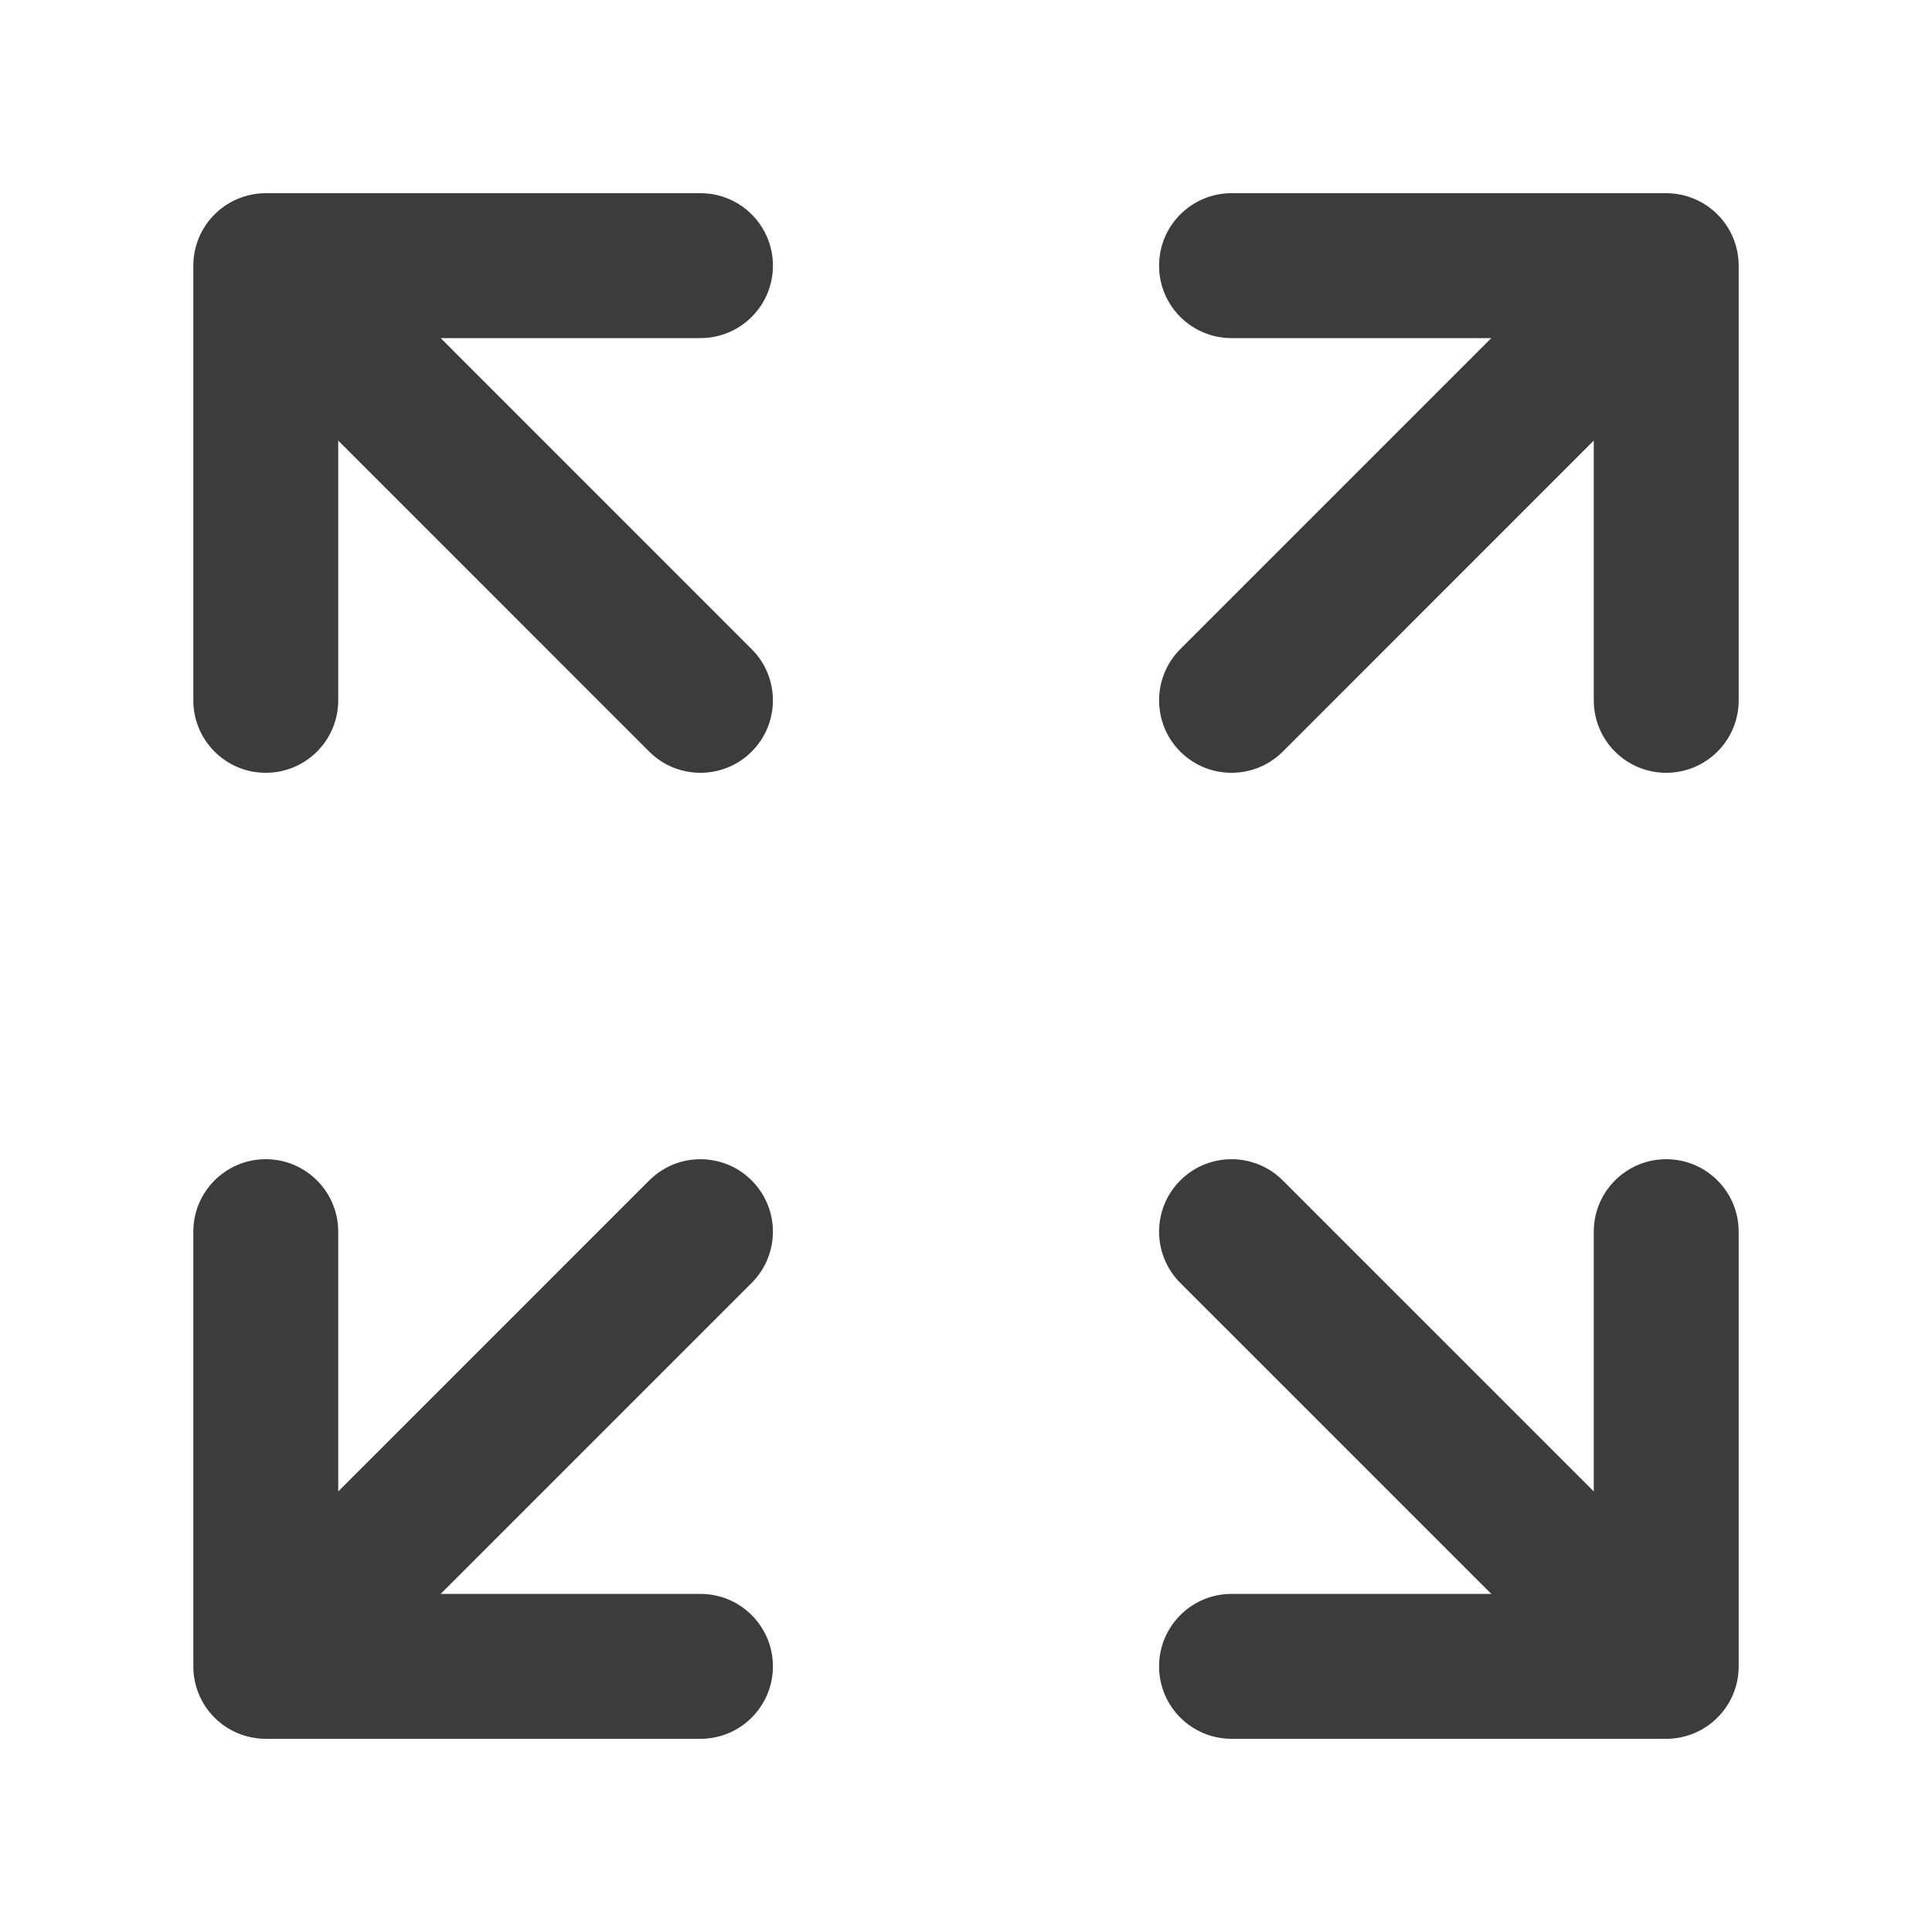
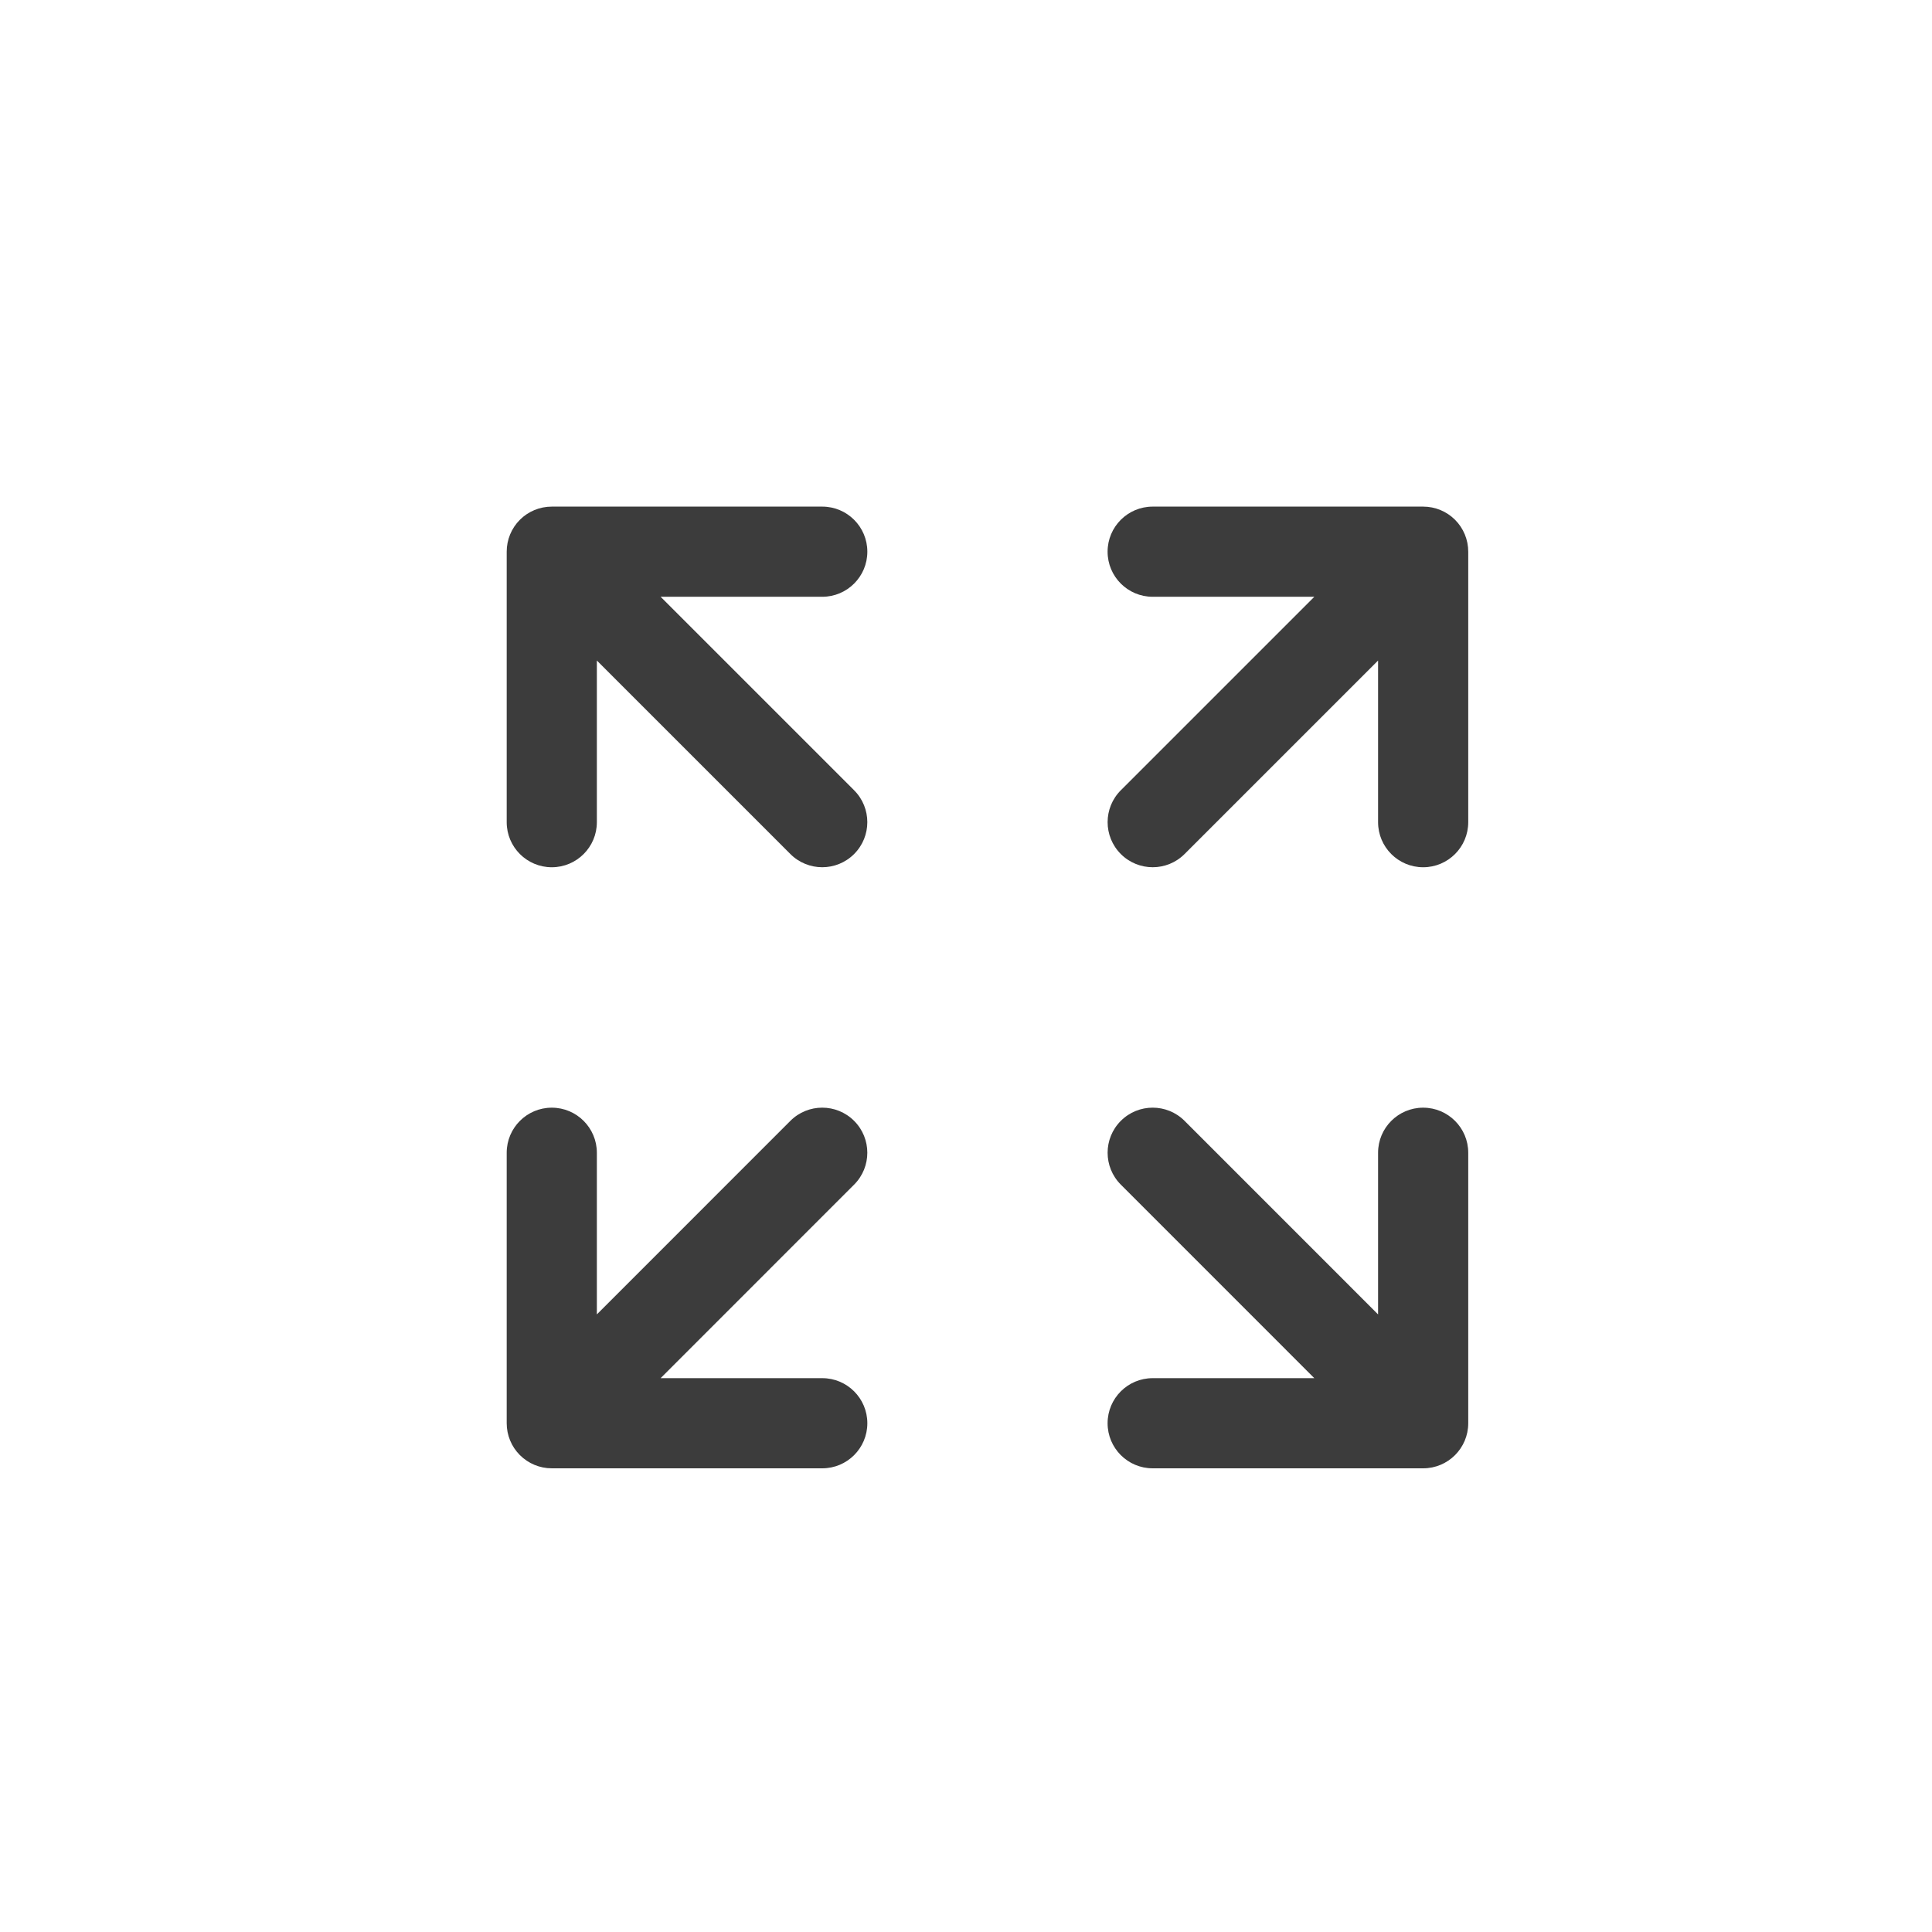
- <svg xmlns="http://www.w3.org/2000/svg" width="32" height="32" viewBox="0 0 32 32" fill="none">
-   <path fill-rule="evenodd" clip-rule="evenodd" d="M3.553 3.552C3.778 3.327 4.084 3.2 4.402 3.2L11.602 3.2C12.265 3.2 12.802 3.737 12.802 4.4C12.802 5.063 12.265 5.6 11.602 5.6L7.299 5.6L12.45 10.752C12.919 11.22 12.919 11.98 12.45 12.449C11.982 12.917 11.222 12.917 10.753 12.449L5.602 7.297L5.602 11.6C5.602 12.263 5.065 12.8 4.402 12.8C3.739 12.8 3.202 12.263 3.202 11.6L3.202 4.4C3.202 4.082 3.328 3.777 3.553 3.552ZM19.198 4.4C19.198 3.737 19.735 3.2 20.398 3.2H27.598C27.916 3.2 28.221 3.327 28.447 3.552C28.672 3.777 28.798 4.082 28.798 4.4L28.798 11.6C28.798 12.263 28.261 12.8 27.598 12.8C26.935 12.8 26.398 12.263 26.398 11.6V7.297L21.247 12.449C20.778 12.917 20.018 12.917 19.549 12.449C19.081 11.98 19.081 11.22 19.549 10.752L24.701 5.6H20.398C19.735 5.6 19.198 5.063 19.198 4.4ZM3.202 20.4C3.202 19.738 3.739 19.2 4.402 19.2C5.065 19.2 5.602 19.738 5.602 20.4V24.703L10.753 19.552C11.222 19.083 11.982 19.083 12.45 19.552C12.919 20.02 12.919 20.78 12.45 21.249L7.299 26.4H11.602C12.265 26.4 12.802 26.938 12.802 27.6C12.802 28.263 12.265 28.8 11.602 28.8H4.402C4.084 28.8 3.778 28.674 3.553 28.449C3.328 28.224 3.202 27.919 3.202 27.6L3.202 20.4ZM19.549 19.552C20.018 19.083 20.778 19.083 21.247 19.552L26.398 24.703V20.4C26.398 19.738 26.935 19.2 27.598 19.2C28.261 19.2 28.798 19.738 28.798 20.4V27.6C28.798 28.263 28.261 28.8 27.598 28.8H20.398C19.735 28.8 19.198 28.263 19.198 27.6C19.198 26.938 19.735 26.4 20.398 26.4H24.701L19.549 21.249C19.081 20.78 19.081 20.02 19.549 19.552Z" fill="#3C3C3C" />
+ <svg xmlns="http://www.w3.org/2000/svg" width="45" height="45" viewBox="0 0 45 45" fill="none">
+   <path fill-rule="evenodd" clip-rule="evenodd" d="M12.109 12.107C12.306 11.91 12.573 11.8 12.852 11.8L19.152 11.8C19.732 11.8 20.202 12.27 20.202 12.85C20.202 13.43 19.732 13.9 19.152 13.9L15.387 13.9L19.894 18.407C20.304 18.817 20.304 19.482 19.894 19.892C19.484 20.302 18.819 20.302 18.409 19.892L13.902 15.385L13.902 19.15C13.902 19.73 13.432 20.2 12.852 20.2C12.272 20.2 11.802 19.73 11.802 19.15L11.802 12.85C11.802 12.571 11.912 12.304 12.109 12.107ZM25.798 12.85C25.798 12.27 26.268 11.8 26.848 11.8H33.148C33.427 11.8 33.694 11.91 33.891 12.107C34.088 12.304 34.198 12.571 34.198 12.85L34.198 19.15C34.198 19.73 33.728 20.2 33.148 20.2C32.568 20.2 32.098 19.73 32.098 19.15L32.098 15.385L27.591 19.892C27.181 20.302 26.516 20.302 26.106 19.892C25.696 19.482 25.696 18.817 26.106 18.407L30.613 13.9H26.848C26.268 13.9 25.798 13.43 25.798 12.85ZM11.802 26.85C11.802 26.27 12.272 25.8 12.852 25.8C13.432 25.8 13.902 26.27 13.902 26.85L13.902 30.615L18.409 26.107C18.819 25.697 19.484 25.697 19.894 26.107C20.304 26.517 20.304 27.182 19.894 27.592L15.387 32.1H19.152C19.732 32.1 20.202 32.57 20.202 33.15C20.202 33.73 19.732 34.2 19.152 34.2H12.852C12.573 34.2 12.306 34.089 12.109 33.892C11.912 33.695 11.802 33.428 11.802 33.15L11.802 26.85ZM26.106 26.107C26.516 25.697 27.181 25.697 27.591 26.107L32.098 30.615V26.85C32.098 26.27 32.568 25.8 33.148 25.8C33.728 25.8 34.198 26.27 34.198 26.85V33.15C34.198 33.73 33.728 34.2 33.148 34.2H26.848C26.268 34.2 25.798 33.73 25.798 33.15C25.798 32.57 26.268 32.1 26.848 32.1H30.613L26.106 27.592C25.696 27.182 25.696 26.517 26.106 26.107Z" fill="#3C3C3C" />
</svg>
